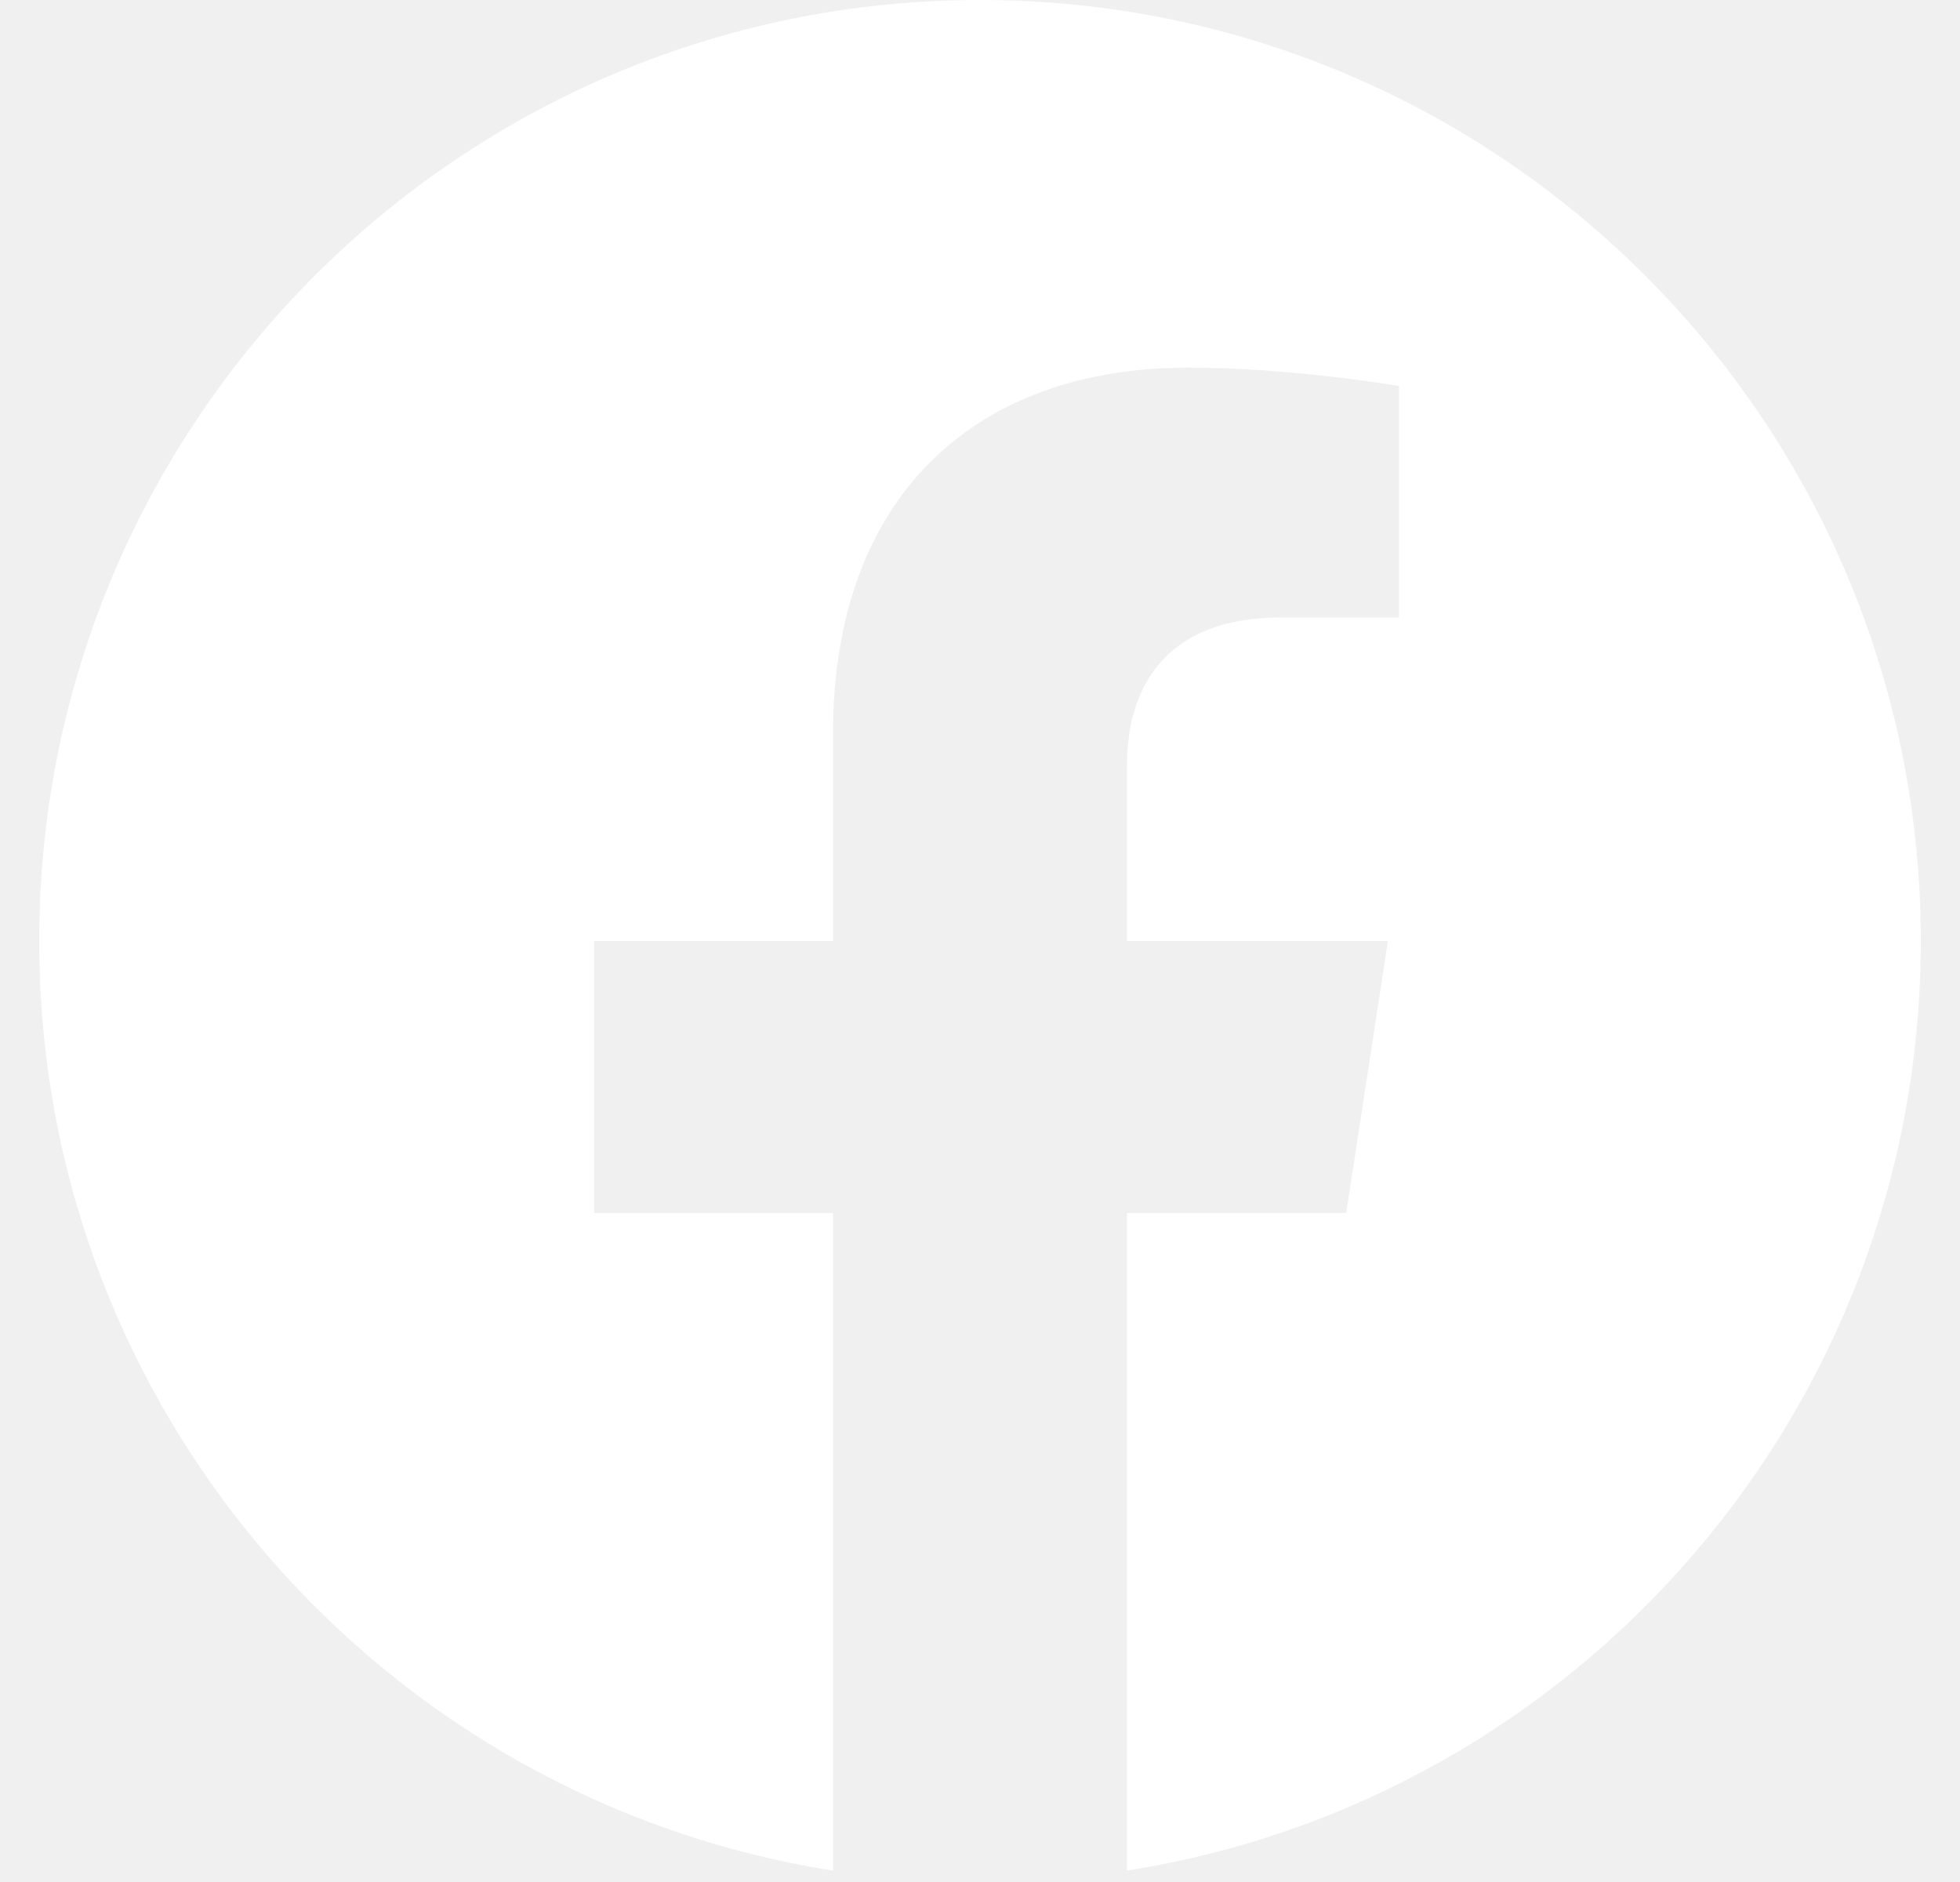
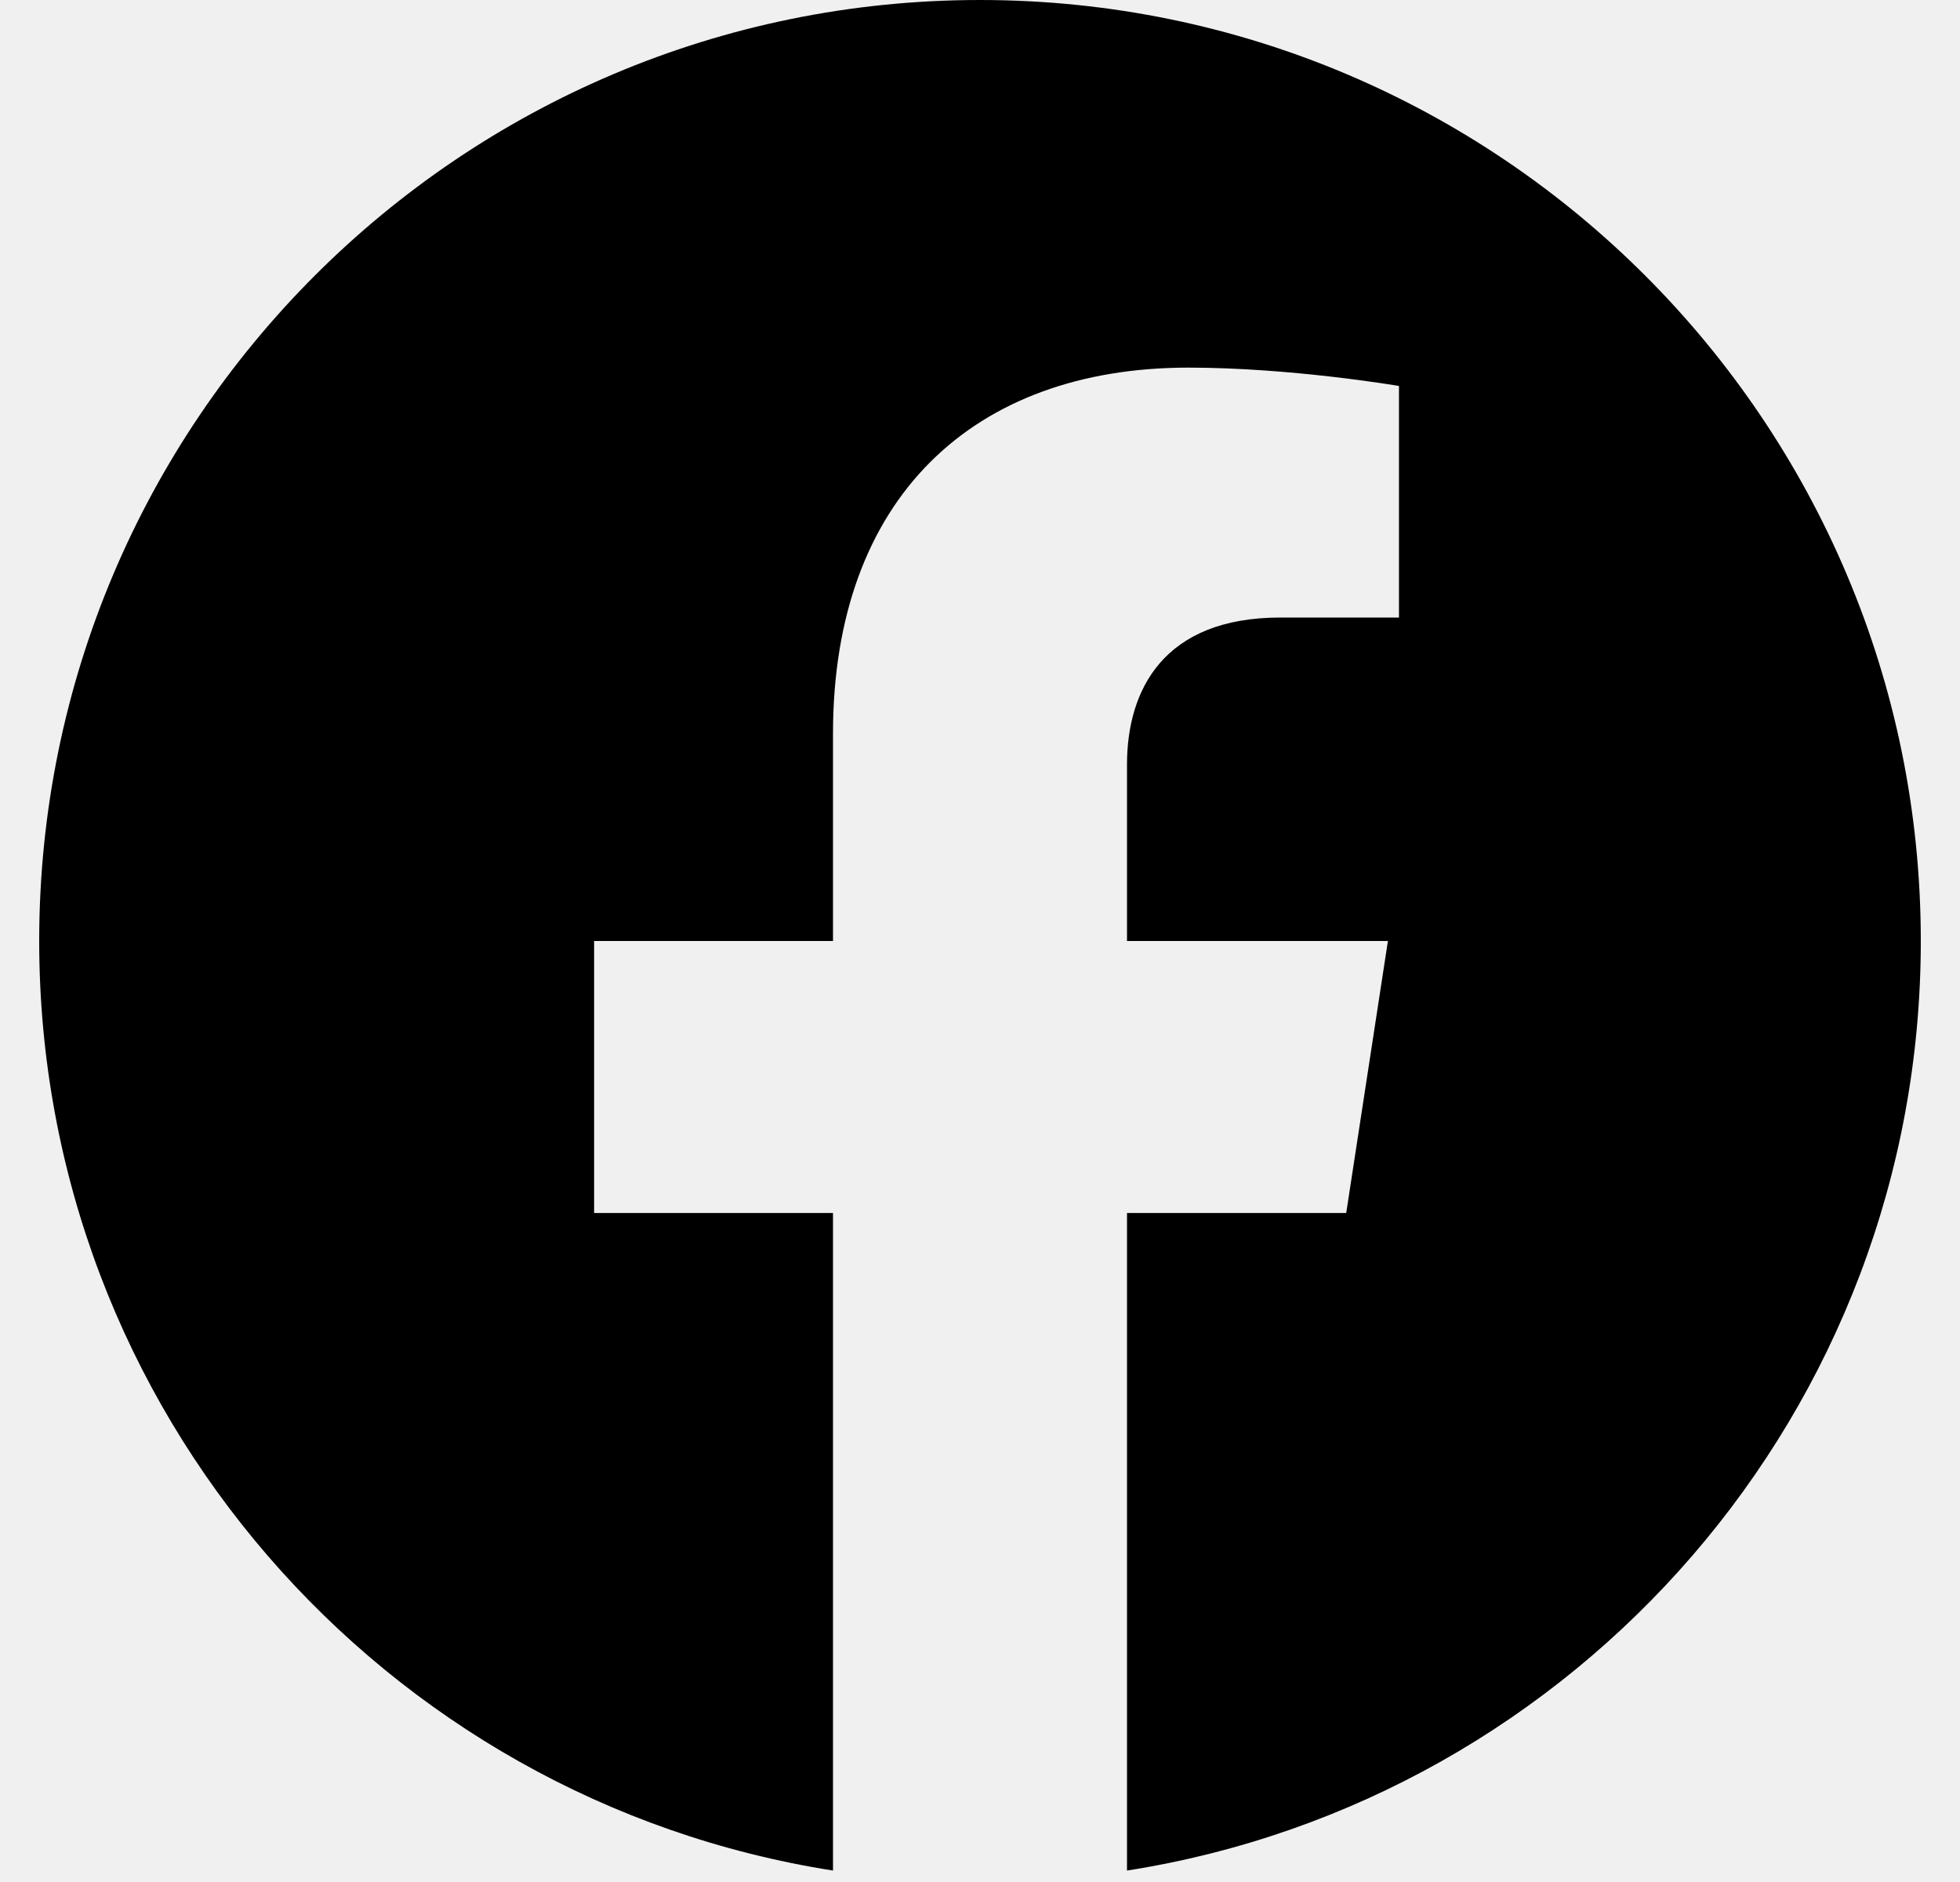
<svg xmlns="http://www.w3.org/2000/svg" width="25" height="24" viewBox="0 0 25 24" fill="none">
  <g clip-path="url(#clip0_2189_8405)">
-     <path d="M24.5 12C24.5 5.373 19.127 0 12.5 0C5.873 0 0.5 5.373 0.5 12C0.5 17.989 4.888 22.954 10.625 23.854V15.469H7.578V12H10.625V9.356C10.625 6.349 12.417 4.688 15.158 4.688C16.47 4.688 17.844 4.922 17.844 4.922V7.875H16.331C14.84 7.875 14.375 8.8 14.375 9.75V12H17.703L17.171 15.469H14.375V23.854C20.112 22.954 24.5 17.989 24.5 12Z" fill="white" />
+     <path d="M24.5 12C24.5 5.373 19.127 0 12.5 0C5.873 0 0.5 5.373 0.5 12C0.5 17.989 4.888 22.954 10.625 23.854V15.469H7.578V12H10.625V9.356C10.625 6.349 12.417 4.688 15.158 4.688C16.47 4.688 17.844 4.922 17.844 4.922V7.875H16.331C14.84 7.875 14.375 8.8 14.375 9.75V12H17.703L17.171 15.469H14.375V23.854C20.112 22.954 24.5 17.989 24.5 12Z" fill="currentColor" />
  </g>
  <defs>
    <clipPath id="clip0_2189_8405">
-       <rect width="24" height="24" fill="white" transform="translate(0.5)" />
+       <rect width="24" height="24" fill="currentColor" transform="translate(0.5)" />
    </clipPath>
  </defs>
</svg>
